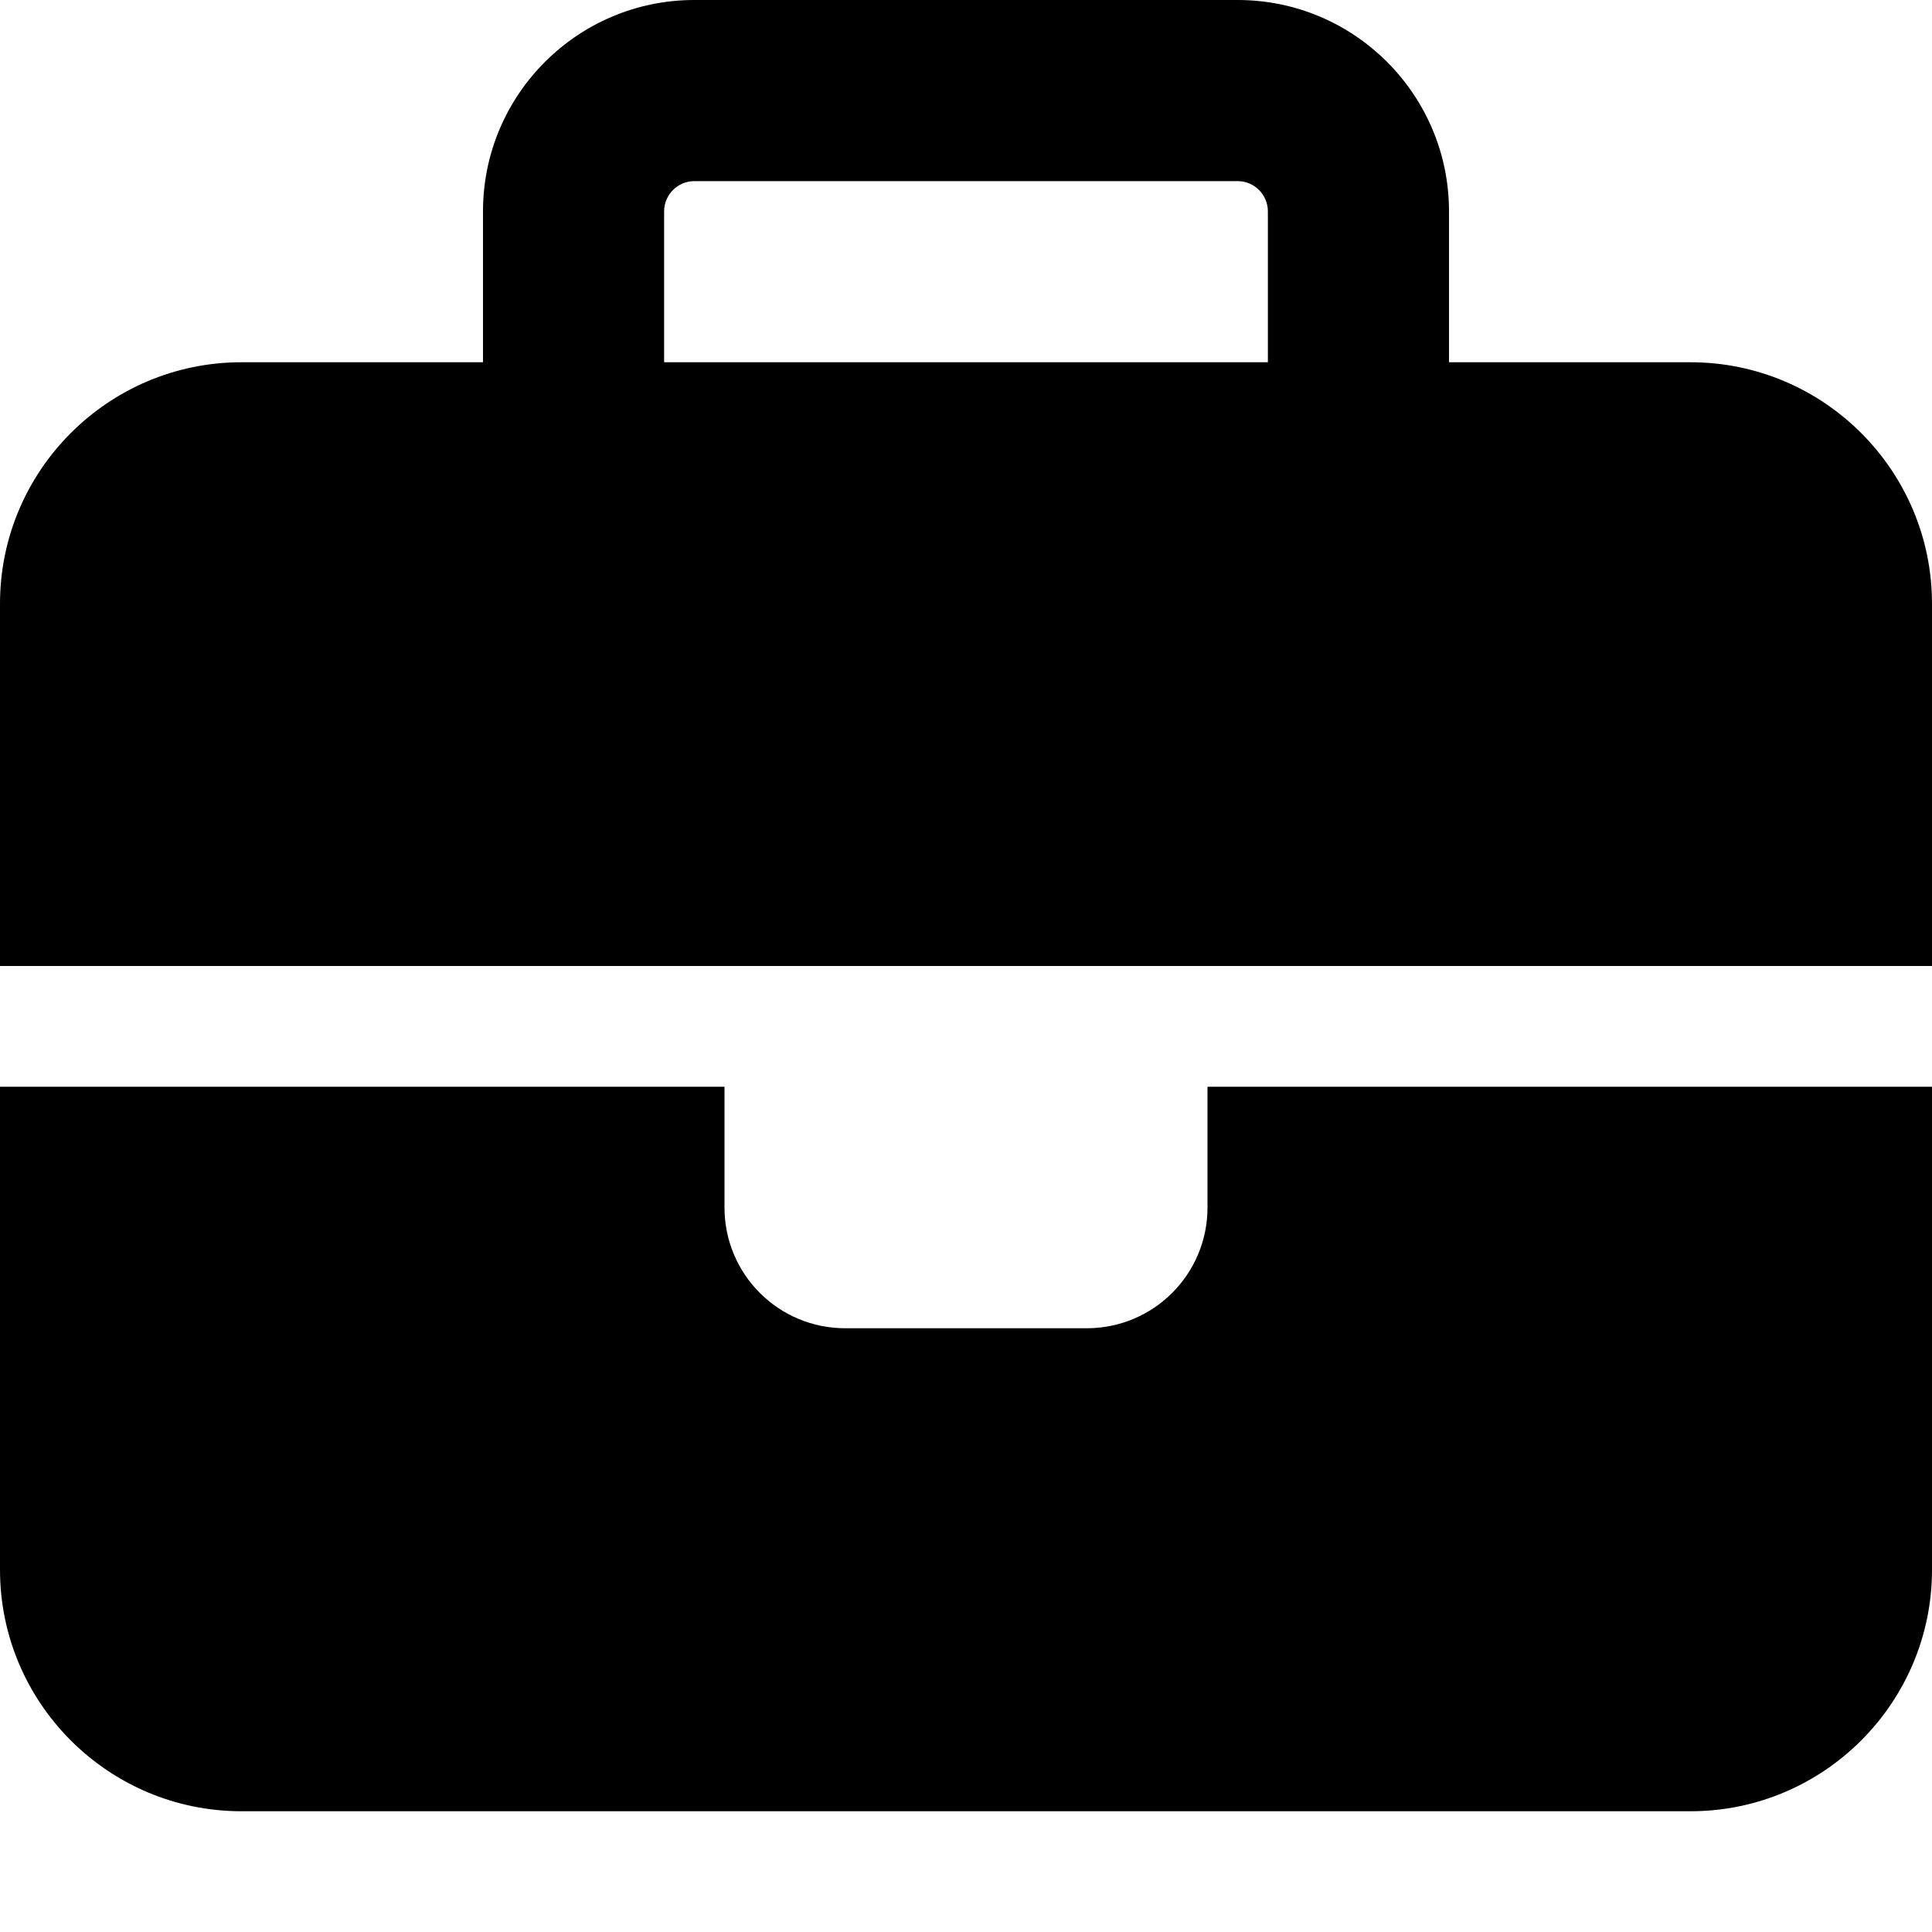
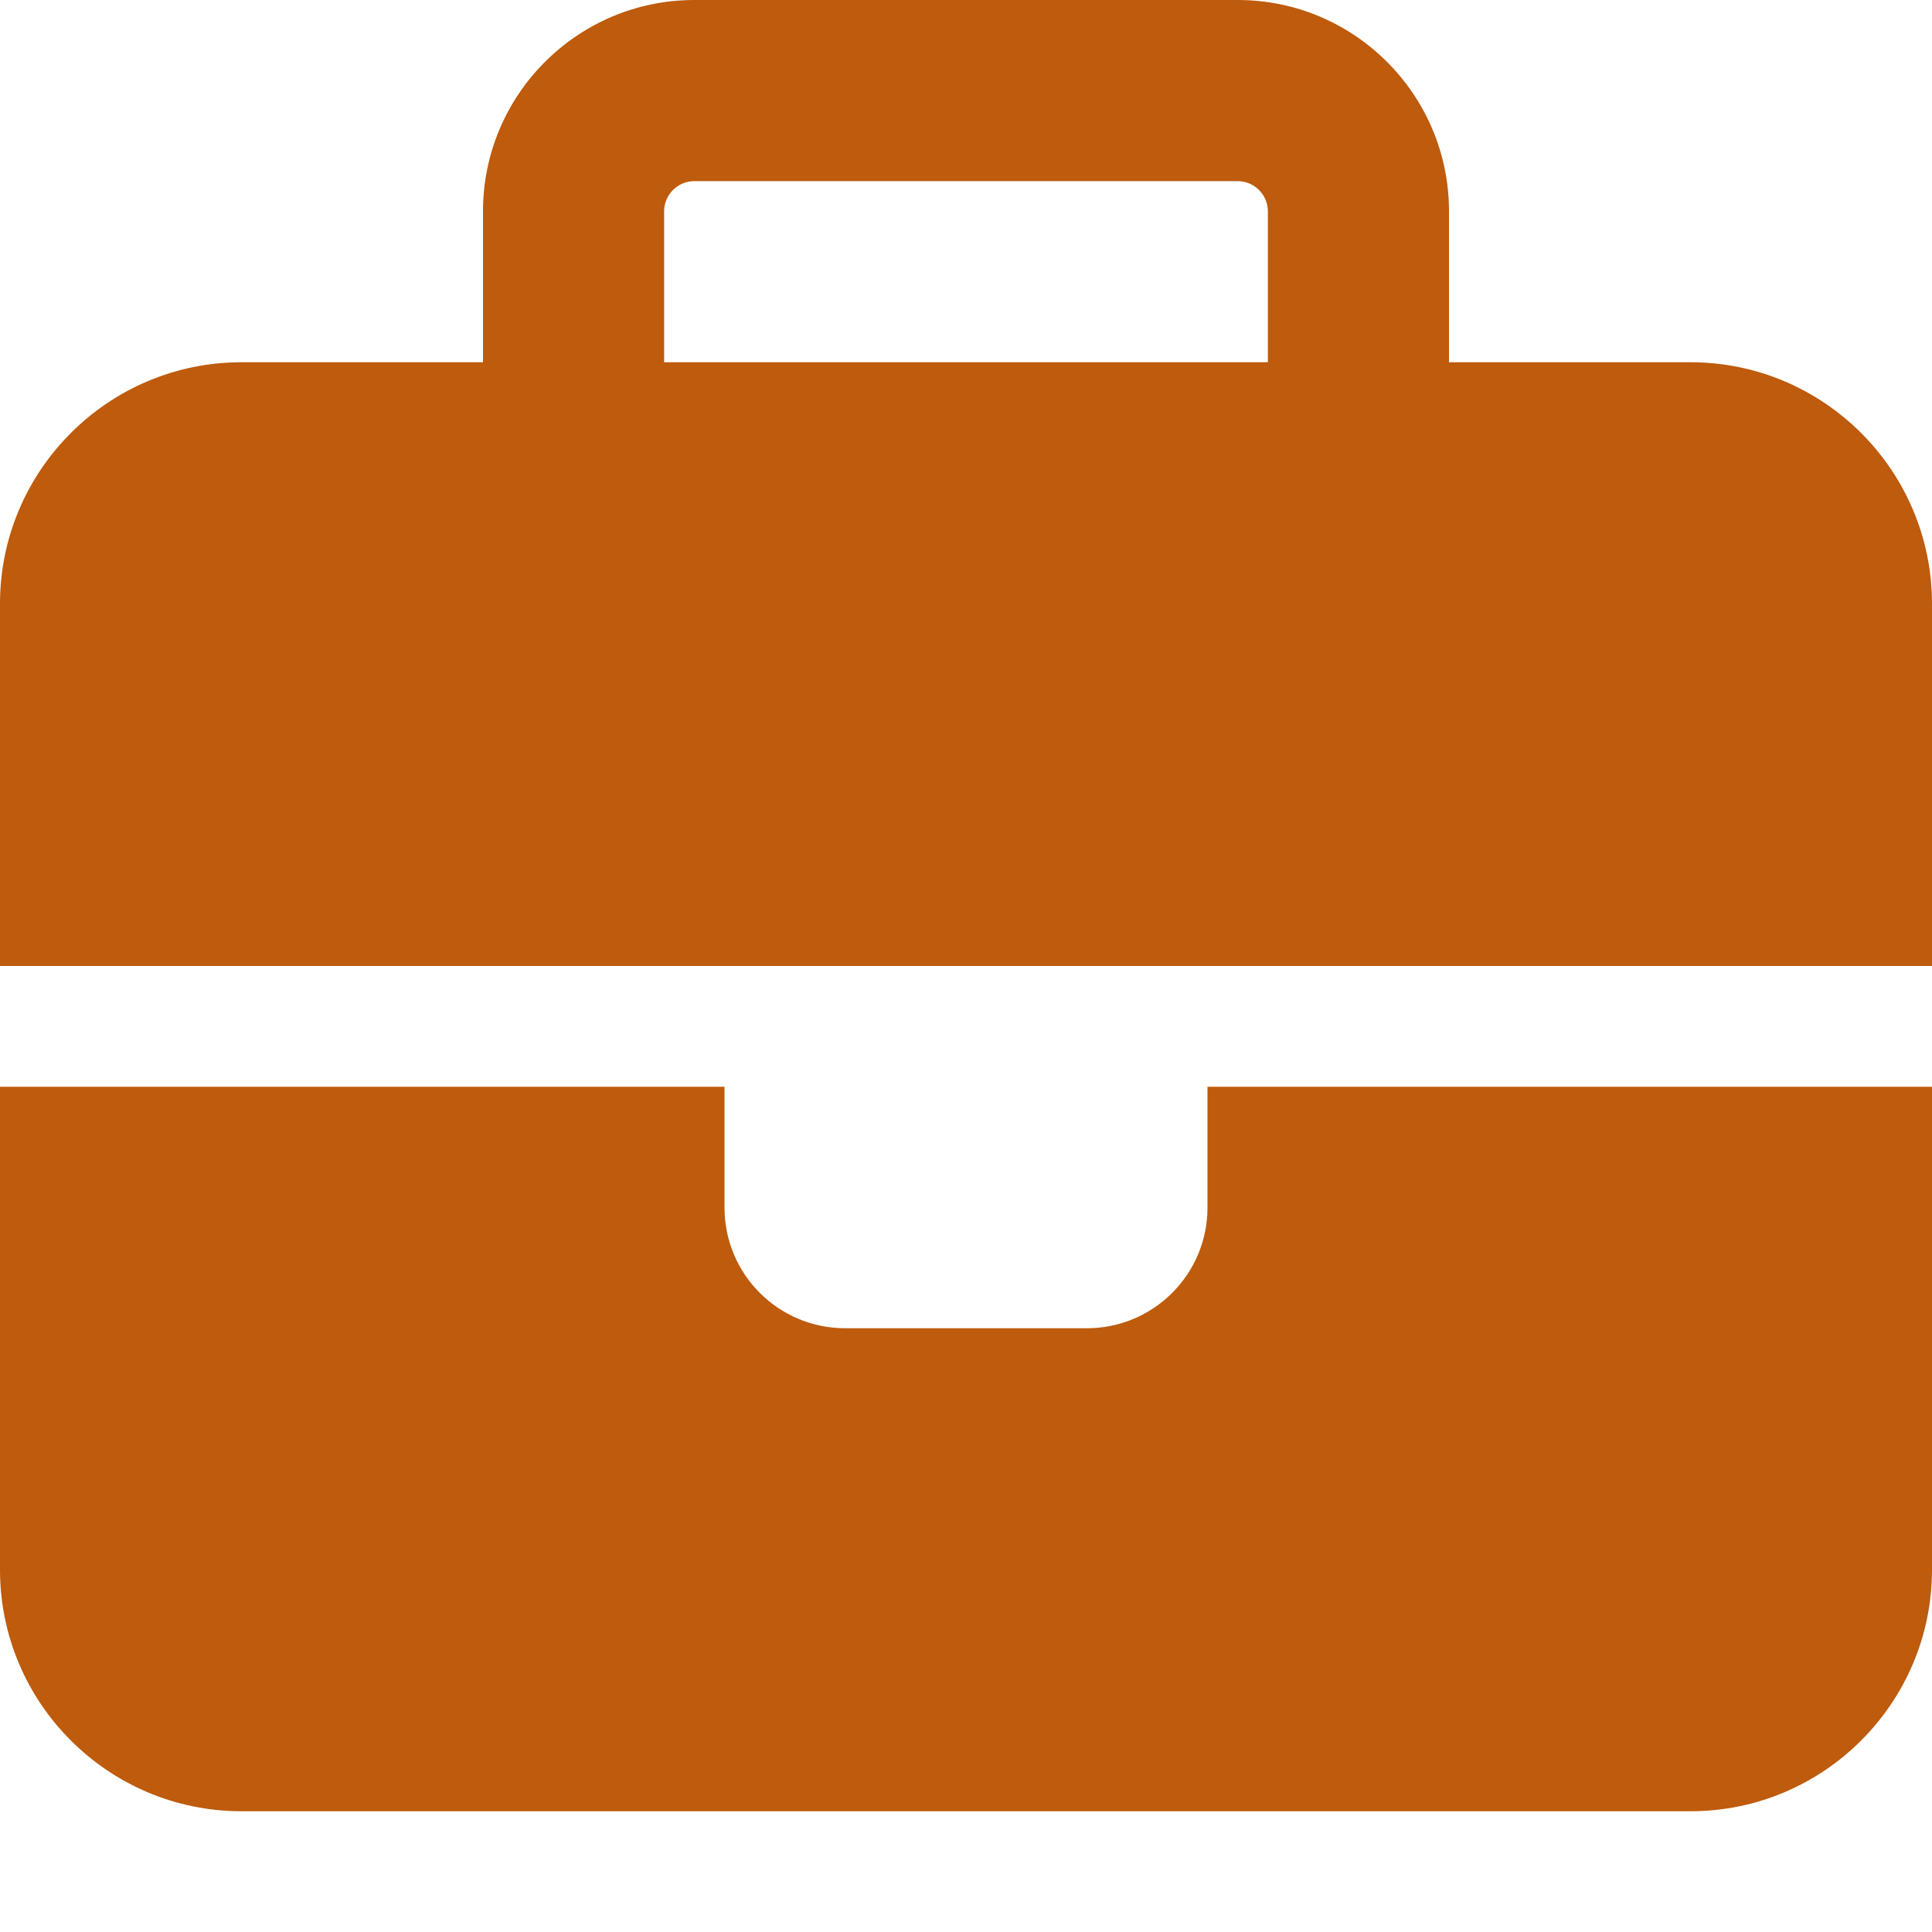
<svg xmlns="http://www.w3.org/2000/svg" viewBox="0 0 512 512">
-   <path d="M184 48H328c4.4 0 8 3.6 8 8V96H176V56c0-4.4 3.6-8 8-8zm-56 8V96H64C28.7 96 0 124.7 0 160v96H192 320 512V160c0-35.3-28.7-64-64-64H384V56c0-30.9-25.1-56-56-56H184c-30.9 0-56 25.1-56 56zM512 288H320v32c0 17.7-14.3 32-32 32H224c-17.7 0-32-14.3-32-32V288H0V416c0 35.3 28.7 64 64 64H448c35.3 0 64-28.7 64-64V288z" />
+   <path d="M184 48H328c4.4 0 8 3.6 8 8V96H176V56c0-4.4 3.6-8 8-8zm-56 8V96H64C28.7 96 0 124.7 0 160v96H192 320 512V160c0-35.3-28.7-64-64-64H384V56c0-30.9-25.1-56-56-56H184c-30.9 0-56 25.1-56 56zM512 288H320v32c0 17.7-14.3 32-32 32H224c-17.7 0-32-14.3-32-32V288H0V416c0 35.3 28.7 64 64 64H448c35.3 0 64-28.7 64-64V288z" fill="#BE5B0C" />
</svg>
